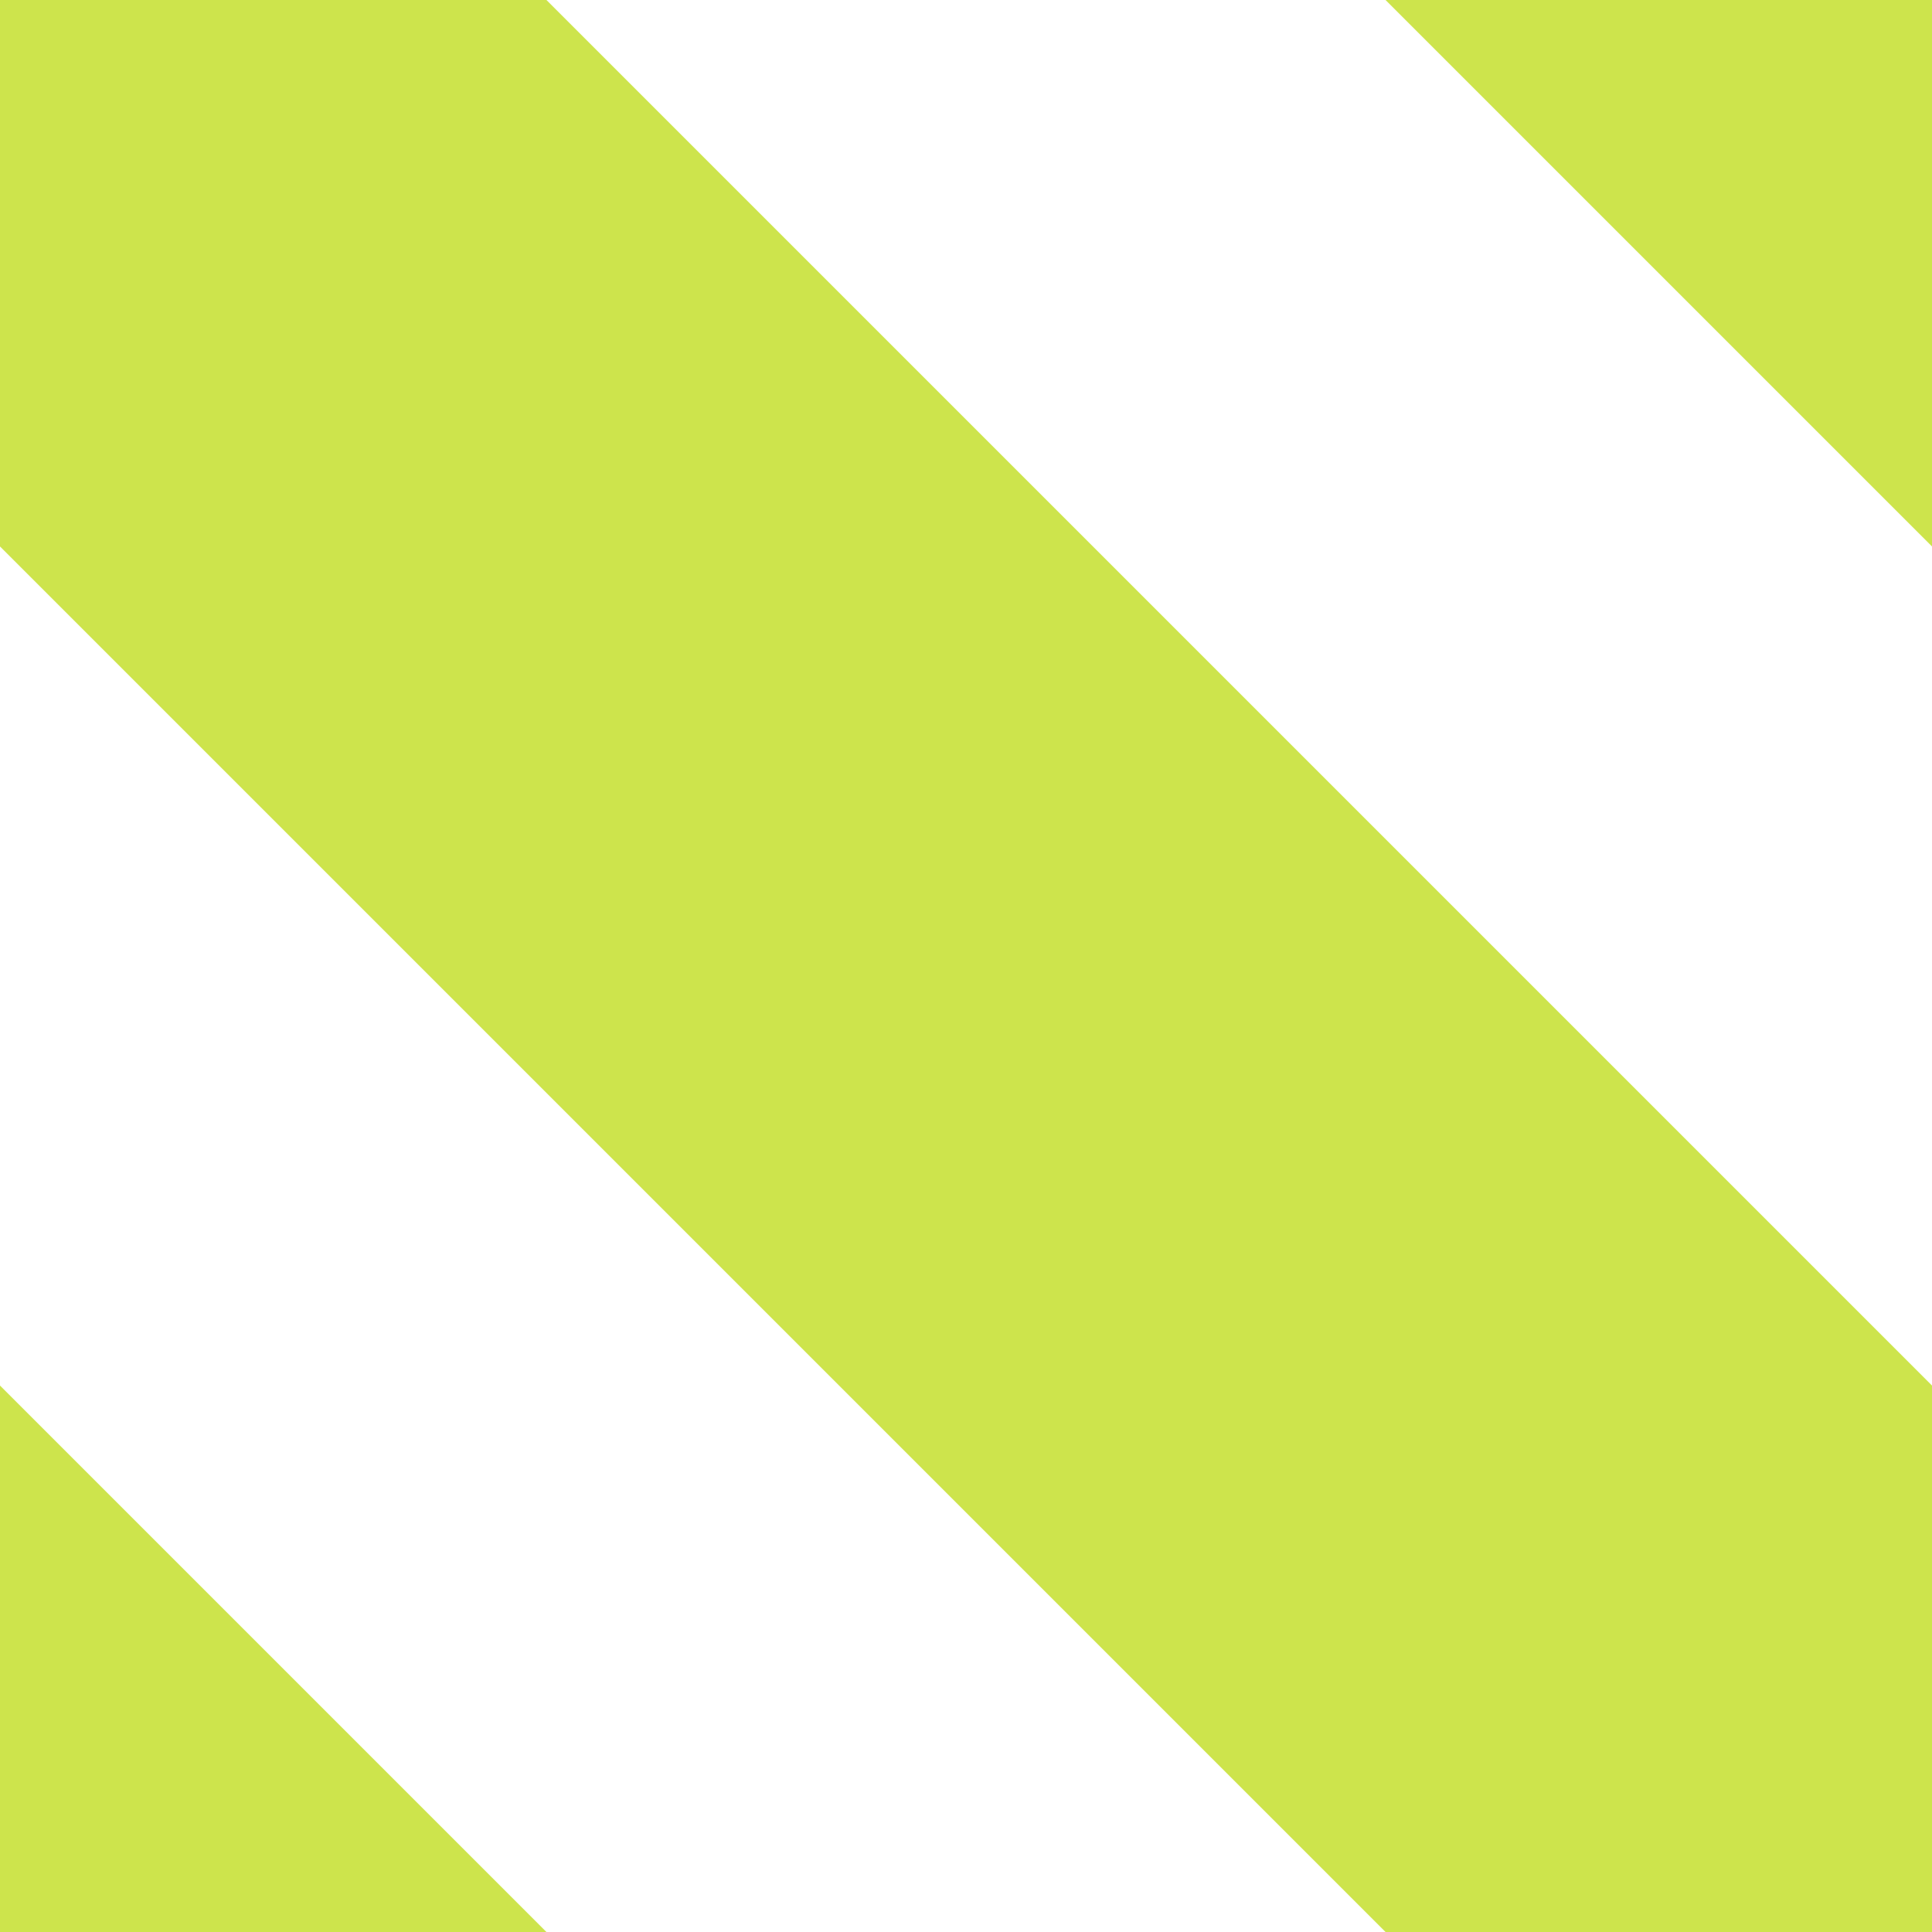
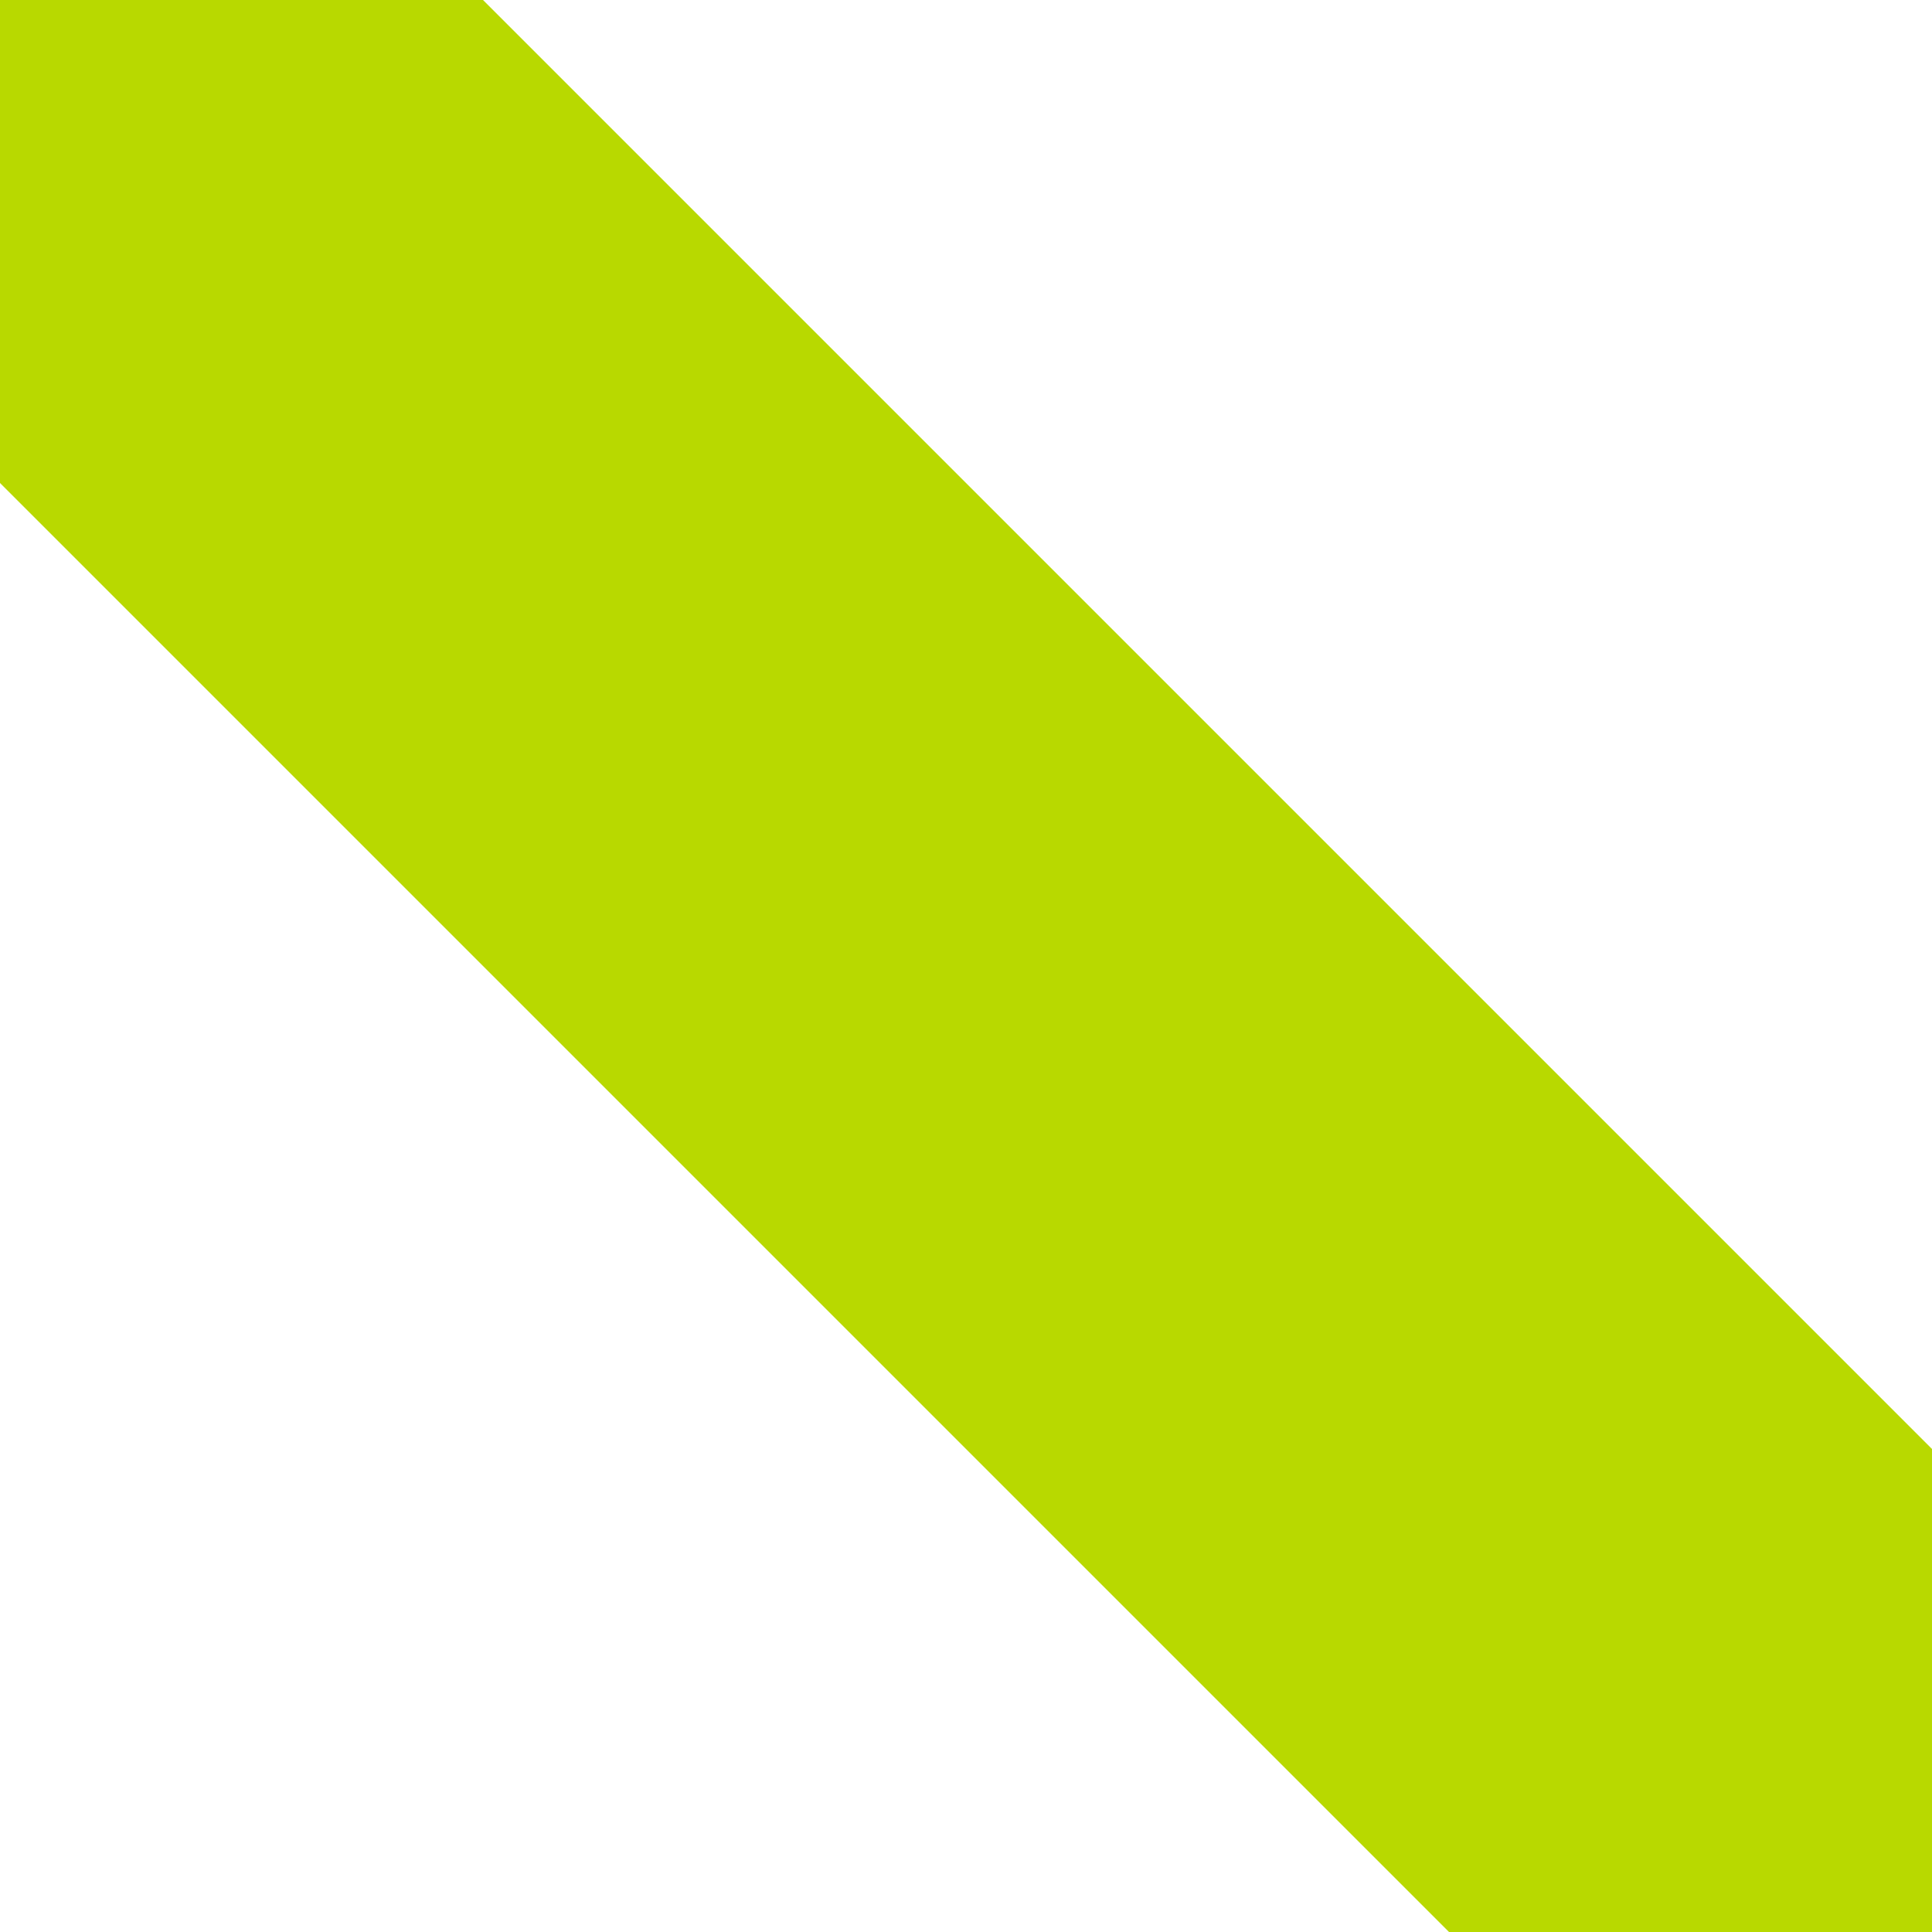
- <svg xmlns="http://www.w3.org/2000/svg" height="20" width="20" version="1.1">
-   <defs>
-     <pattern id="diagonalHatch" patternUnits="userSpaceOnUse" width="20" height="20">
-       <path d="M 0 0 L 20 20 M 10 -10 L 30 10 M -10 10 L 10 30" style="fill:none; stroke:#b8d900; stroke-width:8; stroke-linecap=butt; opacity:0.7" />
-     </pattern>
-   </defs>
-   <rect x="0" y="0" height="60" width="60" style="stroke-width:0; stroke:black; fill:url(#diagonalHatch);" />
+ <svg xmlns="http://www.w3.org/2000/svg" version="1.1" id="Layer_1" x="0px" y="0px" width="20px" height="20px" viewBox="0 0 20 20" enable-background="new 0 0 20 20" xml:space="preserve">
+   <polygon fill-rule="evenodd" clip-rule="evenodd" fill="#b8d900" points="0,0 5,0 20,15 20,20 15,20 0,5" />
</svg>
